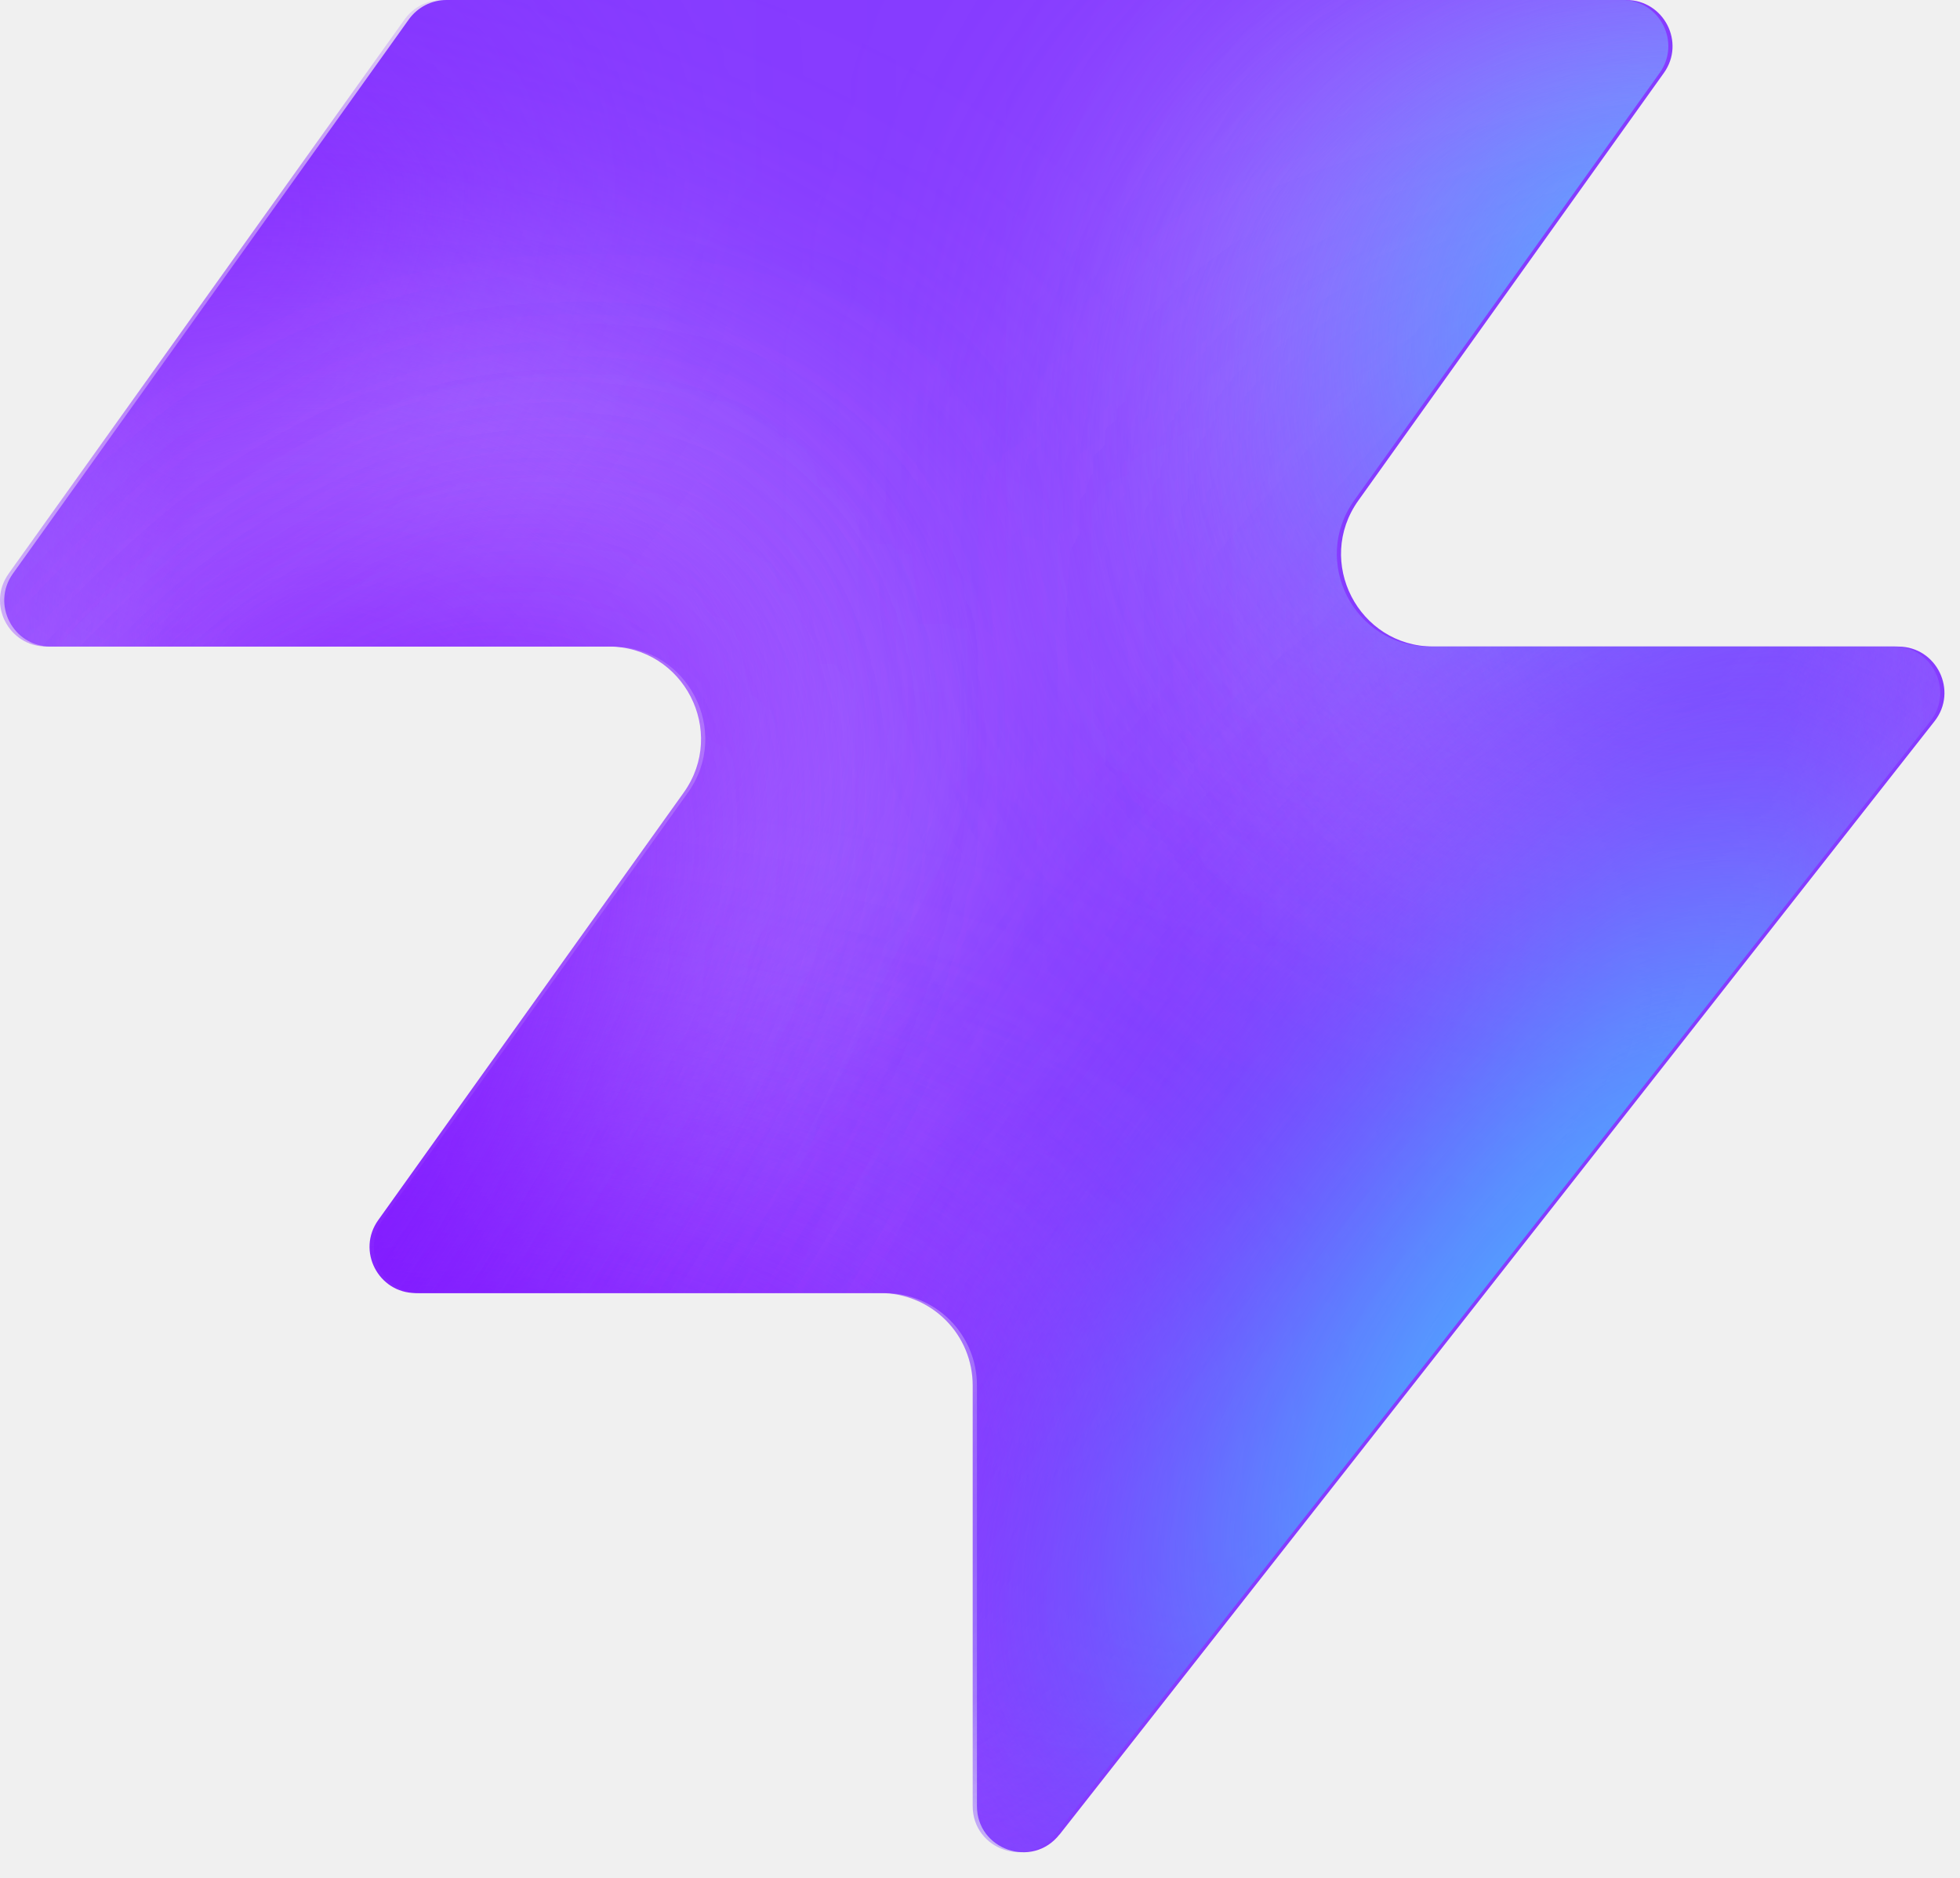
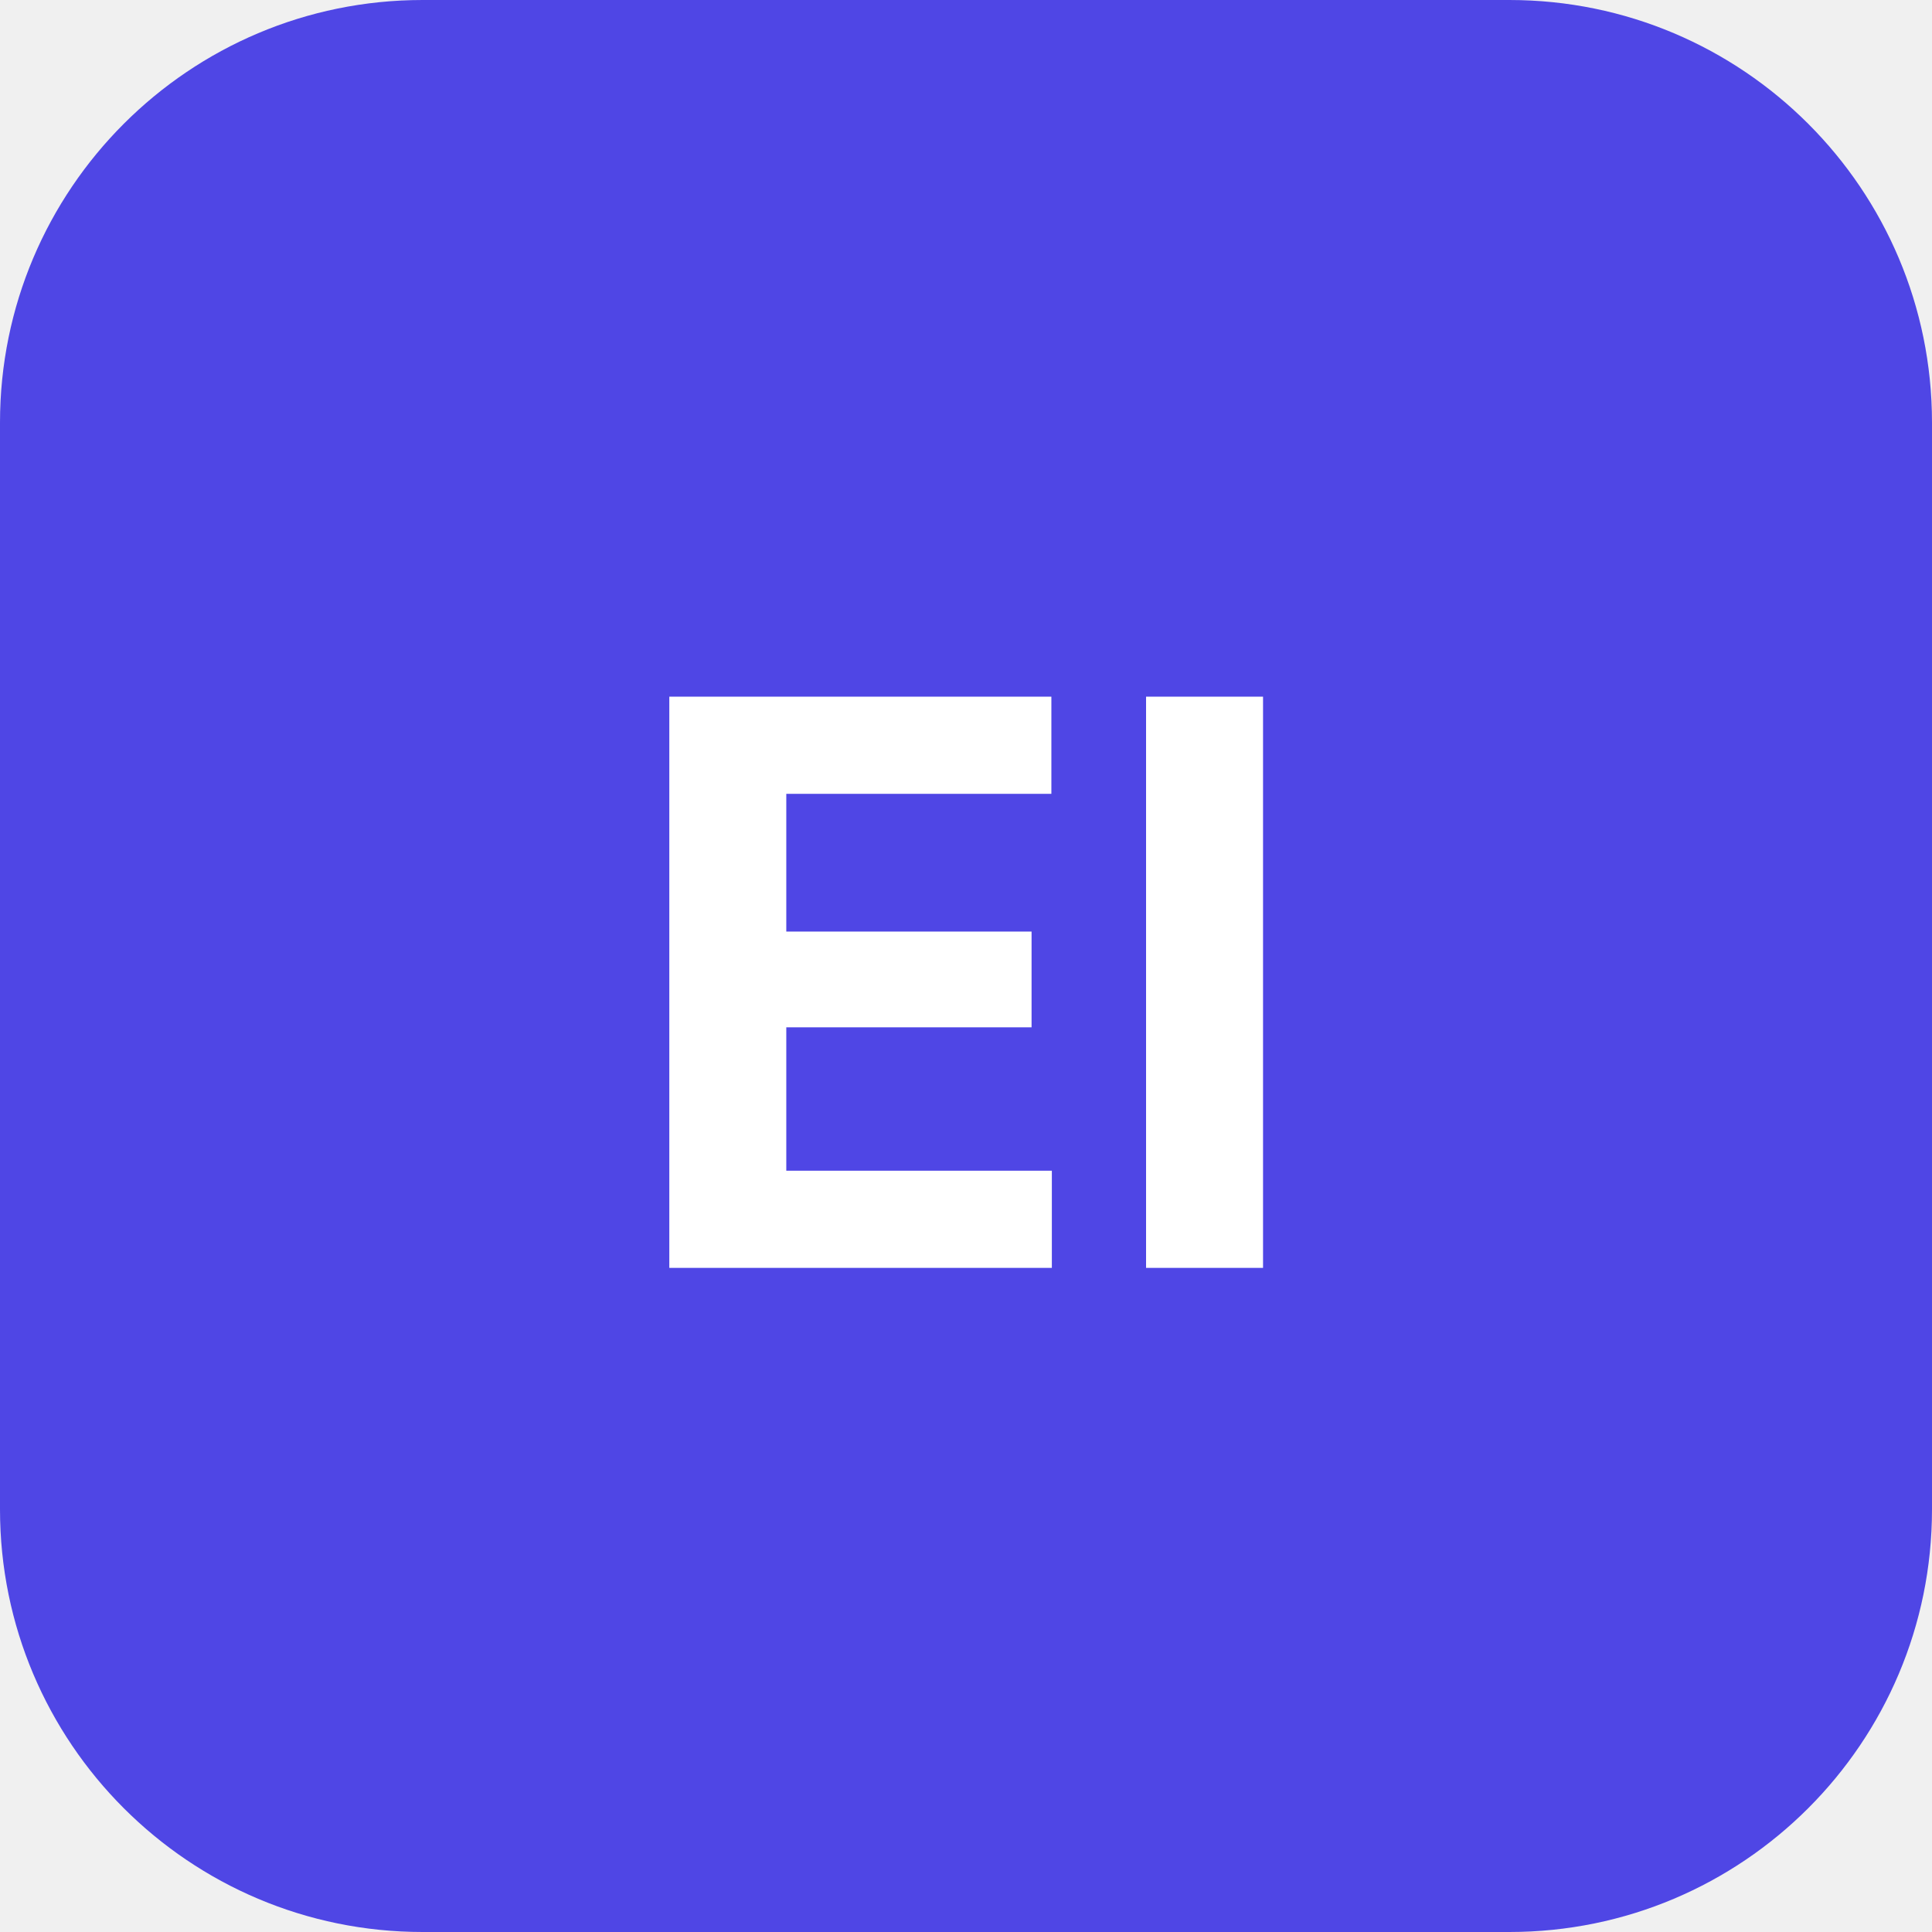
- <svg xmlns="http://www.w3.org/2000/svg" width="48" height="46" fill="none" viewBox="0 0 48 46">
-   <path fill="#863bff" d="M25.946 44.938c-.664.845-2.021.375-2.021-.698V33.937a2.26 2.26 0 0 0-2.262-2.262H10.287c-.92 0-1.456-1.04-.92-1.788l7.48-10.471c1.07-1.497 0-3.578-1.842-3.578H1.237c-.92 0-1.456-1.04-.92-1.788L10.013.474c.214-.297.556-.474.92-.474h28.894c.92 0 1.456 1.04.92 1.788l-7.48 10.471c-1.07 1.498 0 3.579 1.842 3.579h11.377c.943 0 1.473 1.088.89 1.83L25.947 44.94z" style="fill:#863bff;fill:color(display-p3 .525 .23 1);fill-opacity:1" />
-   <mask id="a" width="48" height="46" x="0" y="0" maskUnits="userSpaceOnUse" style="mask-type:alpha">
-     <path fill="#000" d="M25.842 44.938c-.664.844-2.021.375-2.021-.698V33.937a2.26 2.26 0 0 0-2.262-2.262H10.183c-.92 0-1.456-1.04-.92-1.788l7.48-10.471c1.07-1.498 0-3.579-1.842-3.579H1.133c-.92 0-1.456-1.04-.92-1.787L9.91.473c.214-.297.556-.474.92-.474h28.894c.92 0 1.456 1.04.92 1.788l-7.48 10.471c-1.07 1.498 0 3.578 1.842 3.578h11.377c.943 0 1.473 1.088.89 1.832L25.843 44.94z" style="fill:#000;fill-opacity:1" />
-   </mask>
-   <g mask="url(#a)">
-     <g filter="url(#b)">
-       <ellipse cx="5.508" cy="14.704" fill="#ede6ff" rx="5.508" ry="14.704" style="fill:#ede6ff;fill:color(display-p3 .927 .903 1);fill-opacity:1" transform="matrix(.00324 1 1 -.00324 -4.47 31.516)" />
-     </g>
-     <g filter="url(#c)">
-       <ellipse cx="10.399" cy="29.851" fill="#ede6ff" rx="10.399" ry="29.851" style="fill:#ede6ff;fill:color(display-p3 .927 .903 1);fill-opacity:1" transform="matrix(.00324 1 1 -.00324 -39.328 7.883)" />
-     </g>
-     <g filter="url(#d)">
-       <ellipse cx="5.508" cy="30.487" fill="#7e14ff" rx="5.508" ry="30.487" style="fill:#7e14ff;fill:color(display-p3 .492 .077 1);fill-opacity:1" transform="rotate(89.814 -25.913 -14.639)scale(1 -1)" />
-     </g>
-     <g filter="url(#e)">
-       <ellipse cx="5.508" cy="30.599" fill="#7e14ff" rx="5.508" ry="30.599" style="fill:#7e14ff;fill:color(display-p3 .492 .077 1);fill-opacity:1" transform="rotate(89.814 -32.644 -3.334)scale(1 -1)" />
-     </g>
-     <g filter="url(#f)">
-       <ellipse cx="5.508" cy="30.599" fill="#7e14ff" rx="5.508" ry="30.599" style="fill:#7e14ff;fill:color(display-p3 .492 .077 1);fill-opacity:1" transform="matrix(.00324 1 1 -.00324 -34.34 30.47)" />
-     </g>
-     <g filter="url(#g)">
-       <ellipse cx="14.072" cy="22.078" fill="#ede6ff" rx="14.072" ry="22.078" style="fill:#ede6ff;fill:color(display-p3 .927 .903 1);fill-opacity:1" transform="rotate(93.35 24.506 48.493)scale(-1 1)" />
-     </g>
-     <g filter="url(#h)">
-       <ellipse cx="3.47" cy="21.501" fill="#7e14ff" rx="3.47" ry="21.501" style="fill:#7e14ff;fill:color(display-p3 .492 .077 1);fill-opacity:1" transform="rotate(89.009 28.708 47.59)scale(-1 1)" />
-     </g>
-     <g filter="url(#i)">
-       <ellipse cx="3.47" cy="21.501" fill="#7e14ff" rx="3.47" ry="21.501" style="fill:#7e14ff;fill:color(display-p3 .492 .077 1);fill-opacity:1" transform="rotate(89.009 28.708 47.59)scale(-1 1)" />
-     </g>
-     <g filter="url(#j)">
-       <ellipse cx=".387" cy="8.972" fill="#7e14ff" rx="4.407" ry="29.108" style="fill:#7e14ff;fill:color(display-p3 .492 .077 1);fill-opacity:1" transform="rotate(39.51 .387 8.972)" />
-     </g>
-     <g filter="url(#k)">
-       <ellipse cx="47.523" cy="-6.092" fill="#7e14ff" rx="4.407" ry="29.108" style="fill:#7e14ff;fill:color(display-p3 .492 .077 1);fill-opacity:1" transform="rotate(37.892 47.523 -6.092)" />
-     </g>
-     <g filter="url(#l)">
-       <ellipse cx="41.412" cy="6.333" fill="#47bfff" rx="5.971" ry="9.665" style="fill:#47bfff;fill:color(display-p3 .28 .748 1);fill-opacity:1" transform="rotate(37.892 41.412 6.333)" />
-     </g>
-     <g filter="url(#m)">
-       <ellipse cx="-1.879" cy="38.332" fill="#7e14ff" rx="4.407" ry="29.108" style="fill:#7e14ff;fill:color(display-p3 .492 .077 1);fill-opacity:1" transform="rotate(37.892 -1.88 38.332)" />
-     </g>
-     <g filter="url(#n)">
-       <ellipse cx="-1.879" cy="38.332" fill="#7e14ff" rx="4.407" ry="29.108" style="fill:#7e14ff;fill:color(display-p3 .492 .077 1);fill-opacity:1" transform="rotate(37.892 -1.88 38.332)" />
-     </g>
-     <g filter="url(#o)">
-       <ellipse cx="35.651" cy="29.907" fill="#7e14ff" rx="4.407" ry="29.108" style="fill:#7e14ff;fill:color(display-p3 .492 .077 1);fill-opacity:1" transform="rotate(37.892 35.651 29.907)" />
-     </g>
-     <g filter="url(#p)">
-       <ellipse cx="38.418" cy="32.4" fill="#47bfff" rx="5.971" ry="15.297" style="fill:#47bfff;fill:color(display-p3 .28 .748 1);fill-opacity:1" transform="rotate(37.892 38.418 32.4)" />
-     </g>
-   </g>
-   <defs>
-     <filter id="b" width="60.045" height="41.654" x="-19.77" y="16.149" color-interpolation-filters="sRGB" filterUnits="userSpaceOnUse">
-       <feFlood flood-opacity="0" result="BackgroundImageFix" />
-       <feBlend in="SourceGraphic" in2="BackgroundImageFix" result="shape" />
-       <feGaussianBlur result="effect1_foregroundBlur_2002_17158" stdDeviation="7.659" />
-     </filter>
-     <filter id="c" width="90.34" height="51.437" x="-54.613" y="-7.533" color-interpolation-filters="sRGB" filterUnits="userSpaceOnUse">
-       <feFlood flood-opacity="0" result="BackgroundImageFix" />
-       <feBlend in="SourceGraphic" in2="BackgroundImageFix" result="shape" />
-       <feGaussianBlur result="effect1_foregroundBlur_2002_17158" stdDeviation="7.659" />
-     </filter>
-     <filter id="d" width="79.355" height="29.4" x="-49.64" y="2.03" color-interpolation-filters="sRGB" filterUnits="userSpaceOnUse">
-       <feFlood flood-opacity="0" result="BackgroundImageFix" />
-       <feBlend in="SourceGraphic" in2="BackgroundImageFix" result="shape" />
-       <feGaussianBlur result="effect1_foregroundBlur_2002_17158" stdDeviation="4.596" />
-     </filter>
-     <filter id="e" width="79.579" height="29.4" x="-45.045" y="20.029" color-interpolation-filters="sRGB" filterUnits="userSpaceOnUse">
-       <feFlood flood-opacity="0" result="BackgroundImageFix" />
-       <feBlend in="SourceGraphic" in2="BackgroundImageFix" result="shape" />
-       <feGaussianBlur result="effect1_foregroundBlur_2002_17158" stdDeviation="4.596" />
-     </filter>
-     <filter id="f" width="79.579" height="29.4" x="-43.513" y="21.178" color-interpolation-filters="sRGB" filterUnits="userSpaceOnUse">
-       <feFlood flood-opacity="0" result="BackgroundImageFix" />
-       <feBlend in="SourceGraphic" in2="BackgroundImageFix" result="shape" />
-       <feGaussianBlur result="effect1_foregroundBlur_2002_17158" stdDeviation="4.596" />
-     </filter>
-     <filter id="g" width="74.749" height="58.852" x="15.756" y="-17.901" color-interpolation-filters="sRGB" filterUnits="userSpaceOnUse">
-       <feFlood flood-opacity="0" result="BackgroundImageFix" />
-       <feBlend in="SourceGraphic" in2="BackgroundImageFix" result="shape" />
-       <feGaussianBlur result="effect1_foregroundBlur_2002_17158" stdDeviation="7.659" />
-     </filter>
-     <filter id="h" width="61.377" height="25.362" x="23.548" y="2.284" color-interpolation-filters="sRGB" filterUnits="userSpaceOnUse">
-       <feFlood flood-opacity="0" result="BackgroundImageFix" />
-       <feBlend in="SourceGraphic" in2="BackgroundImageFix" result="shape" />
-       <feGaussianBlur result="effect1_foregroundBlur_2002_17158" stdDeviation="4.596" />
-     </filter>
-     <filter id="i" width="61.377" height="25.362" x="23.548" y="2.284" color-interpolation-filters="sRGB" filterUnits="userSpaceOnUse">
-       <feFlood flood-opacity="0" result="BackgroundImageFix" />
-       <feBlend in="SourceGraphic" in2="BackgroundImageFix" result="shape" />
-       <feGaussianBlur result="effect1_foregroundBlur_2002_17158" stdDeviation="4.596" />
-     </filter>
-     <filter id="j" width="56.045" height="63.649" x="-27.636" y="-22.853" color-interpolation-filters="sRGB" filterUnits="userSpaceOnUse">
-       <feFlood flood-opacity="0" result="BackgroundImageFix" />
-       <feBlend in="SourceGraphic" in2="BackgroundImageFix" result="shape" />
-       <feGaussianBlur result="effect1_foregroundBlur_2002_17158" stdDeviation="4.596" />
-     </filter>
-     <filter id="k" width="54.814" height="64.646" x="20.116" y="-38.415" color-interpolation-filters="sRGB" filterUnits="userSpaceOnUse">
-       <feFlood flood-opacity="0" result="BackgroundImageFix" />
-       <feBlend in="SourceGraphic" in2="BackgroundImageFix" result="shape" />
-       <feGaussianBlur result="effect1_foregroundBlur_2002_17158" stdDeviation="4.596" />
-     </filter>
-     <filter id="l" width="33.541" height="35.313" x="24.641" y="-11.323" color-interpolation-filters="sRGB" filterUnits="userSpaceOnUse">
-       <feFlood flood-opacity="0" result="BackgroundImageFix" />
-       <feBlend in="SourceGraphic" in2="BackgroundImageFix" result="shape" />
-       <feGaussianBlur result="effect1_foregroundBlur_2002_17158" stdDeviation="4.596" />
-     </filter>
-     <filter id="m" width="54.814" height="64.646" x="-29.286" y="6.009" color-interpolation-filters="sRGB" filterUnits="userSpaceOnUse">
-       <feFlood flood-opacity="0" result="BackgroundImageFix" />
-       <feBlend in="SourceGraphic" in2="BackgroundImageFix" result="shape" />
-       <feGaussianBlur result="effect1_foregroundBlur_2002_17158" stdDeviation="4.596" />
-     </filter>
-     <filter id="n" width="54.814" height="64.646" x="-29.286" y="6.009" color-interpolation-filters="sRGB" filterUnits="userSpaceOnUse">
-       <feFlood flood-opacity="0" result="BackgroundImageFix" />
-       <feBlend in="SourceGraphic" in2="BackgroundImageFix" result="shape" />
-       <feGaussianBlur result="effect1_foregroundBlur_2002_17158" stdDeviation="4.596" />
-     </filter>
-     <filter id="o" width="54.814" height="64.646" x="8.244" y="-2.416" color-interpolation-filters="sRGB" filterUnits="userSpaceOnUse">
-       <feFlood flood-opacity="0" result="BackgroundImageFix" />
-       <feBlend in="SourceGraphic" in2="BackgroundImageFix" result="shape" />
-       <feGaussianBlur result="effect1_foregroundBlur_2002_17158" stdDeviation="4.596" />
-     </filter>
-     <filter id="p" width="39.409" height="43.623" x="18.713" y="10.588" color-interpolation-filters="sRGB" filterUnits="userSpaceOnUse">
-       <feFlood flood-opacity="0" result="BackgroundImageFix" />
-       <feBlend in="SourceGraphic" in2="BackgroundImageFix" result="shape" />
-       <feGaussianBlur result="effect1_foregroundBlur_2002_17158" stdDeviation="4.596" />
-     </filter>
-   </defs>
+ <svg xmlns="http://www.w3.org/2000/svg" viewBox="0 0 64 64">
+   <rect width="64" height="64" rx="14" fill="#4f46e5" />
+   <text x="32" y="42" text-anchor="middle" font-family="Inter, Segoe UI, Arial, sans-serif" font-size="26" font-weight="700" fill="#fff">EI</text>
</svg>
